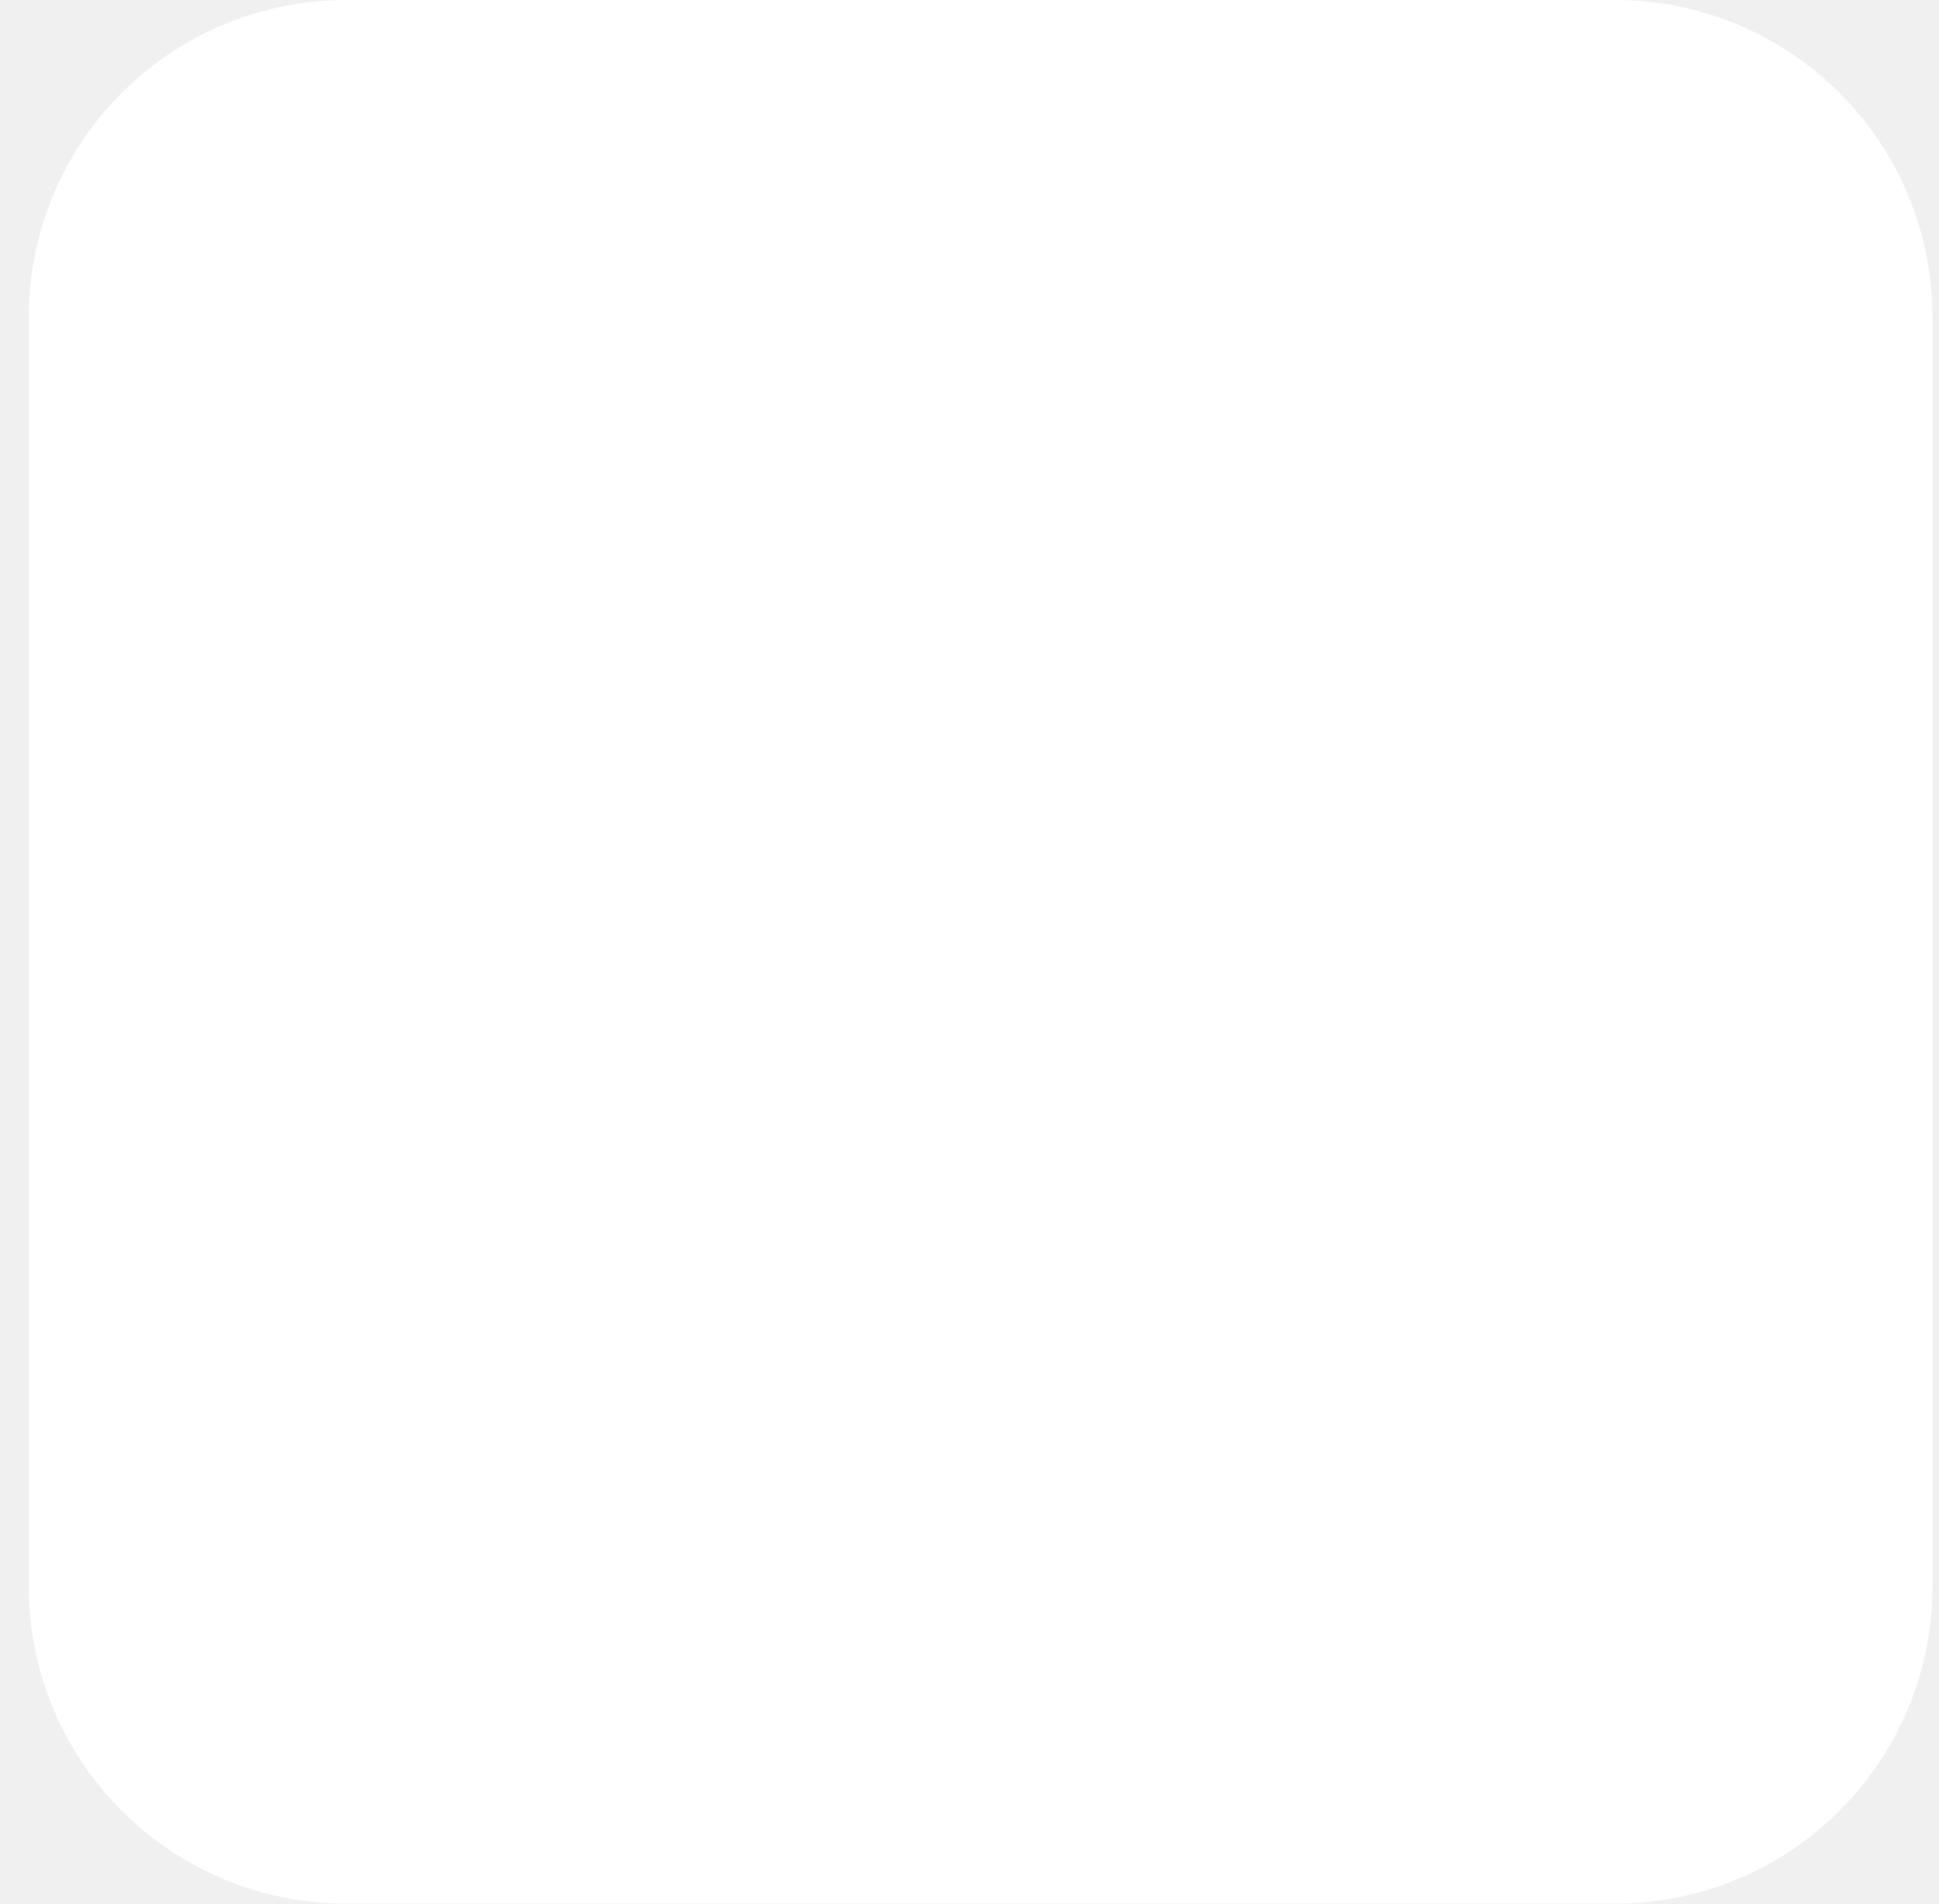
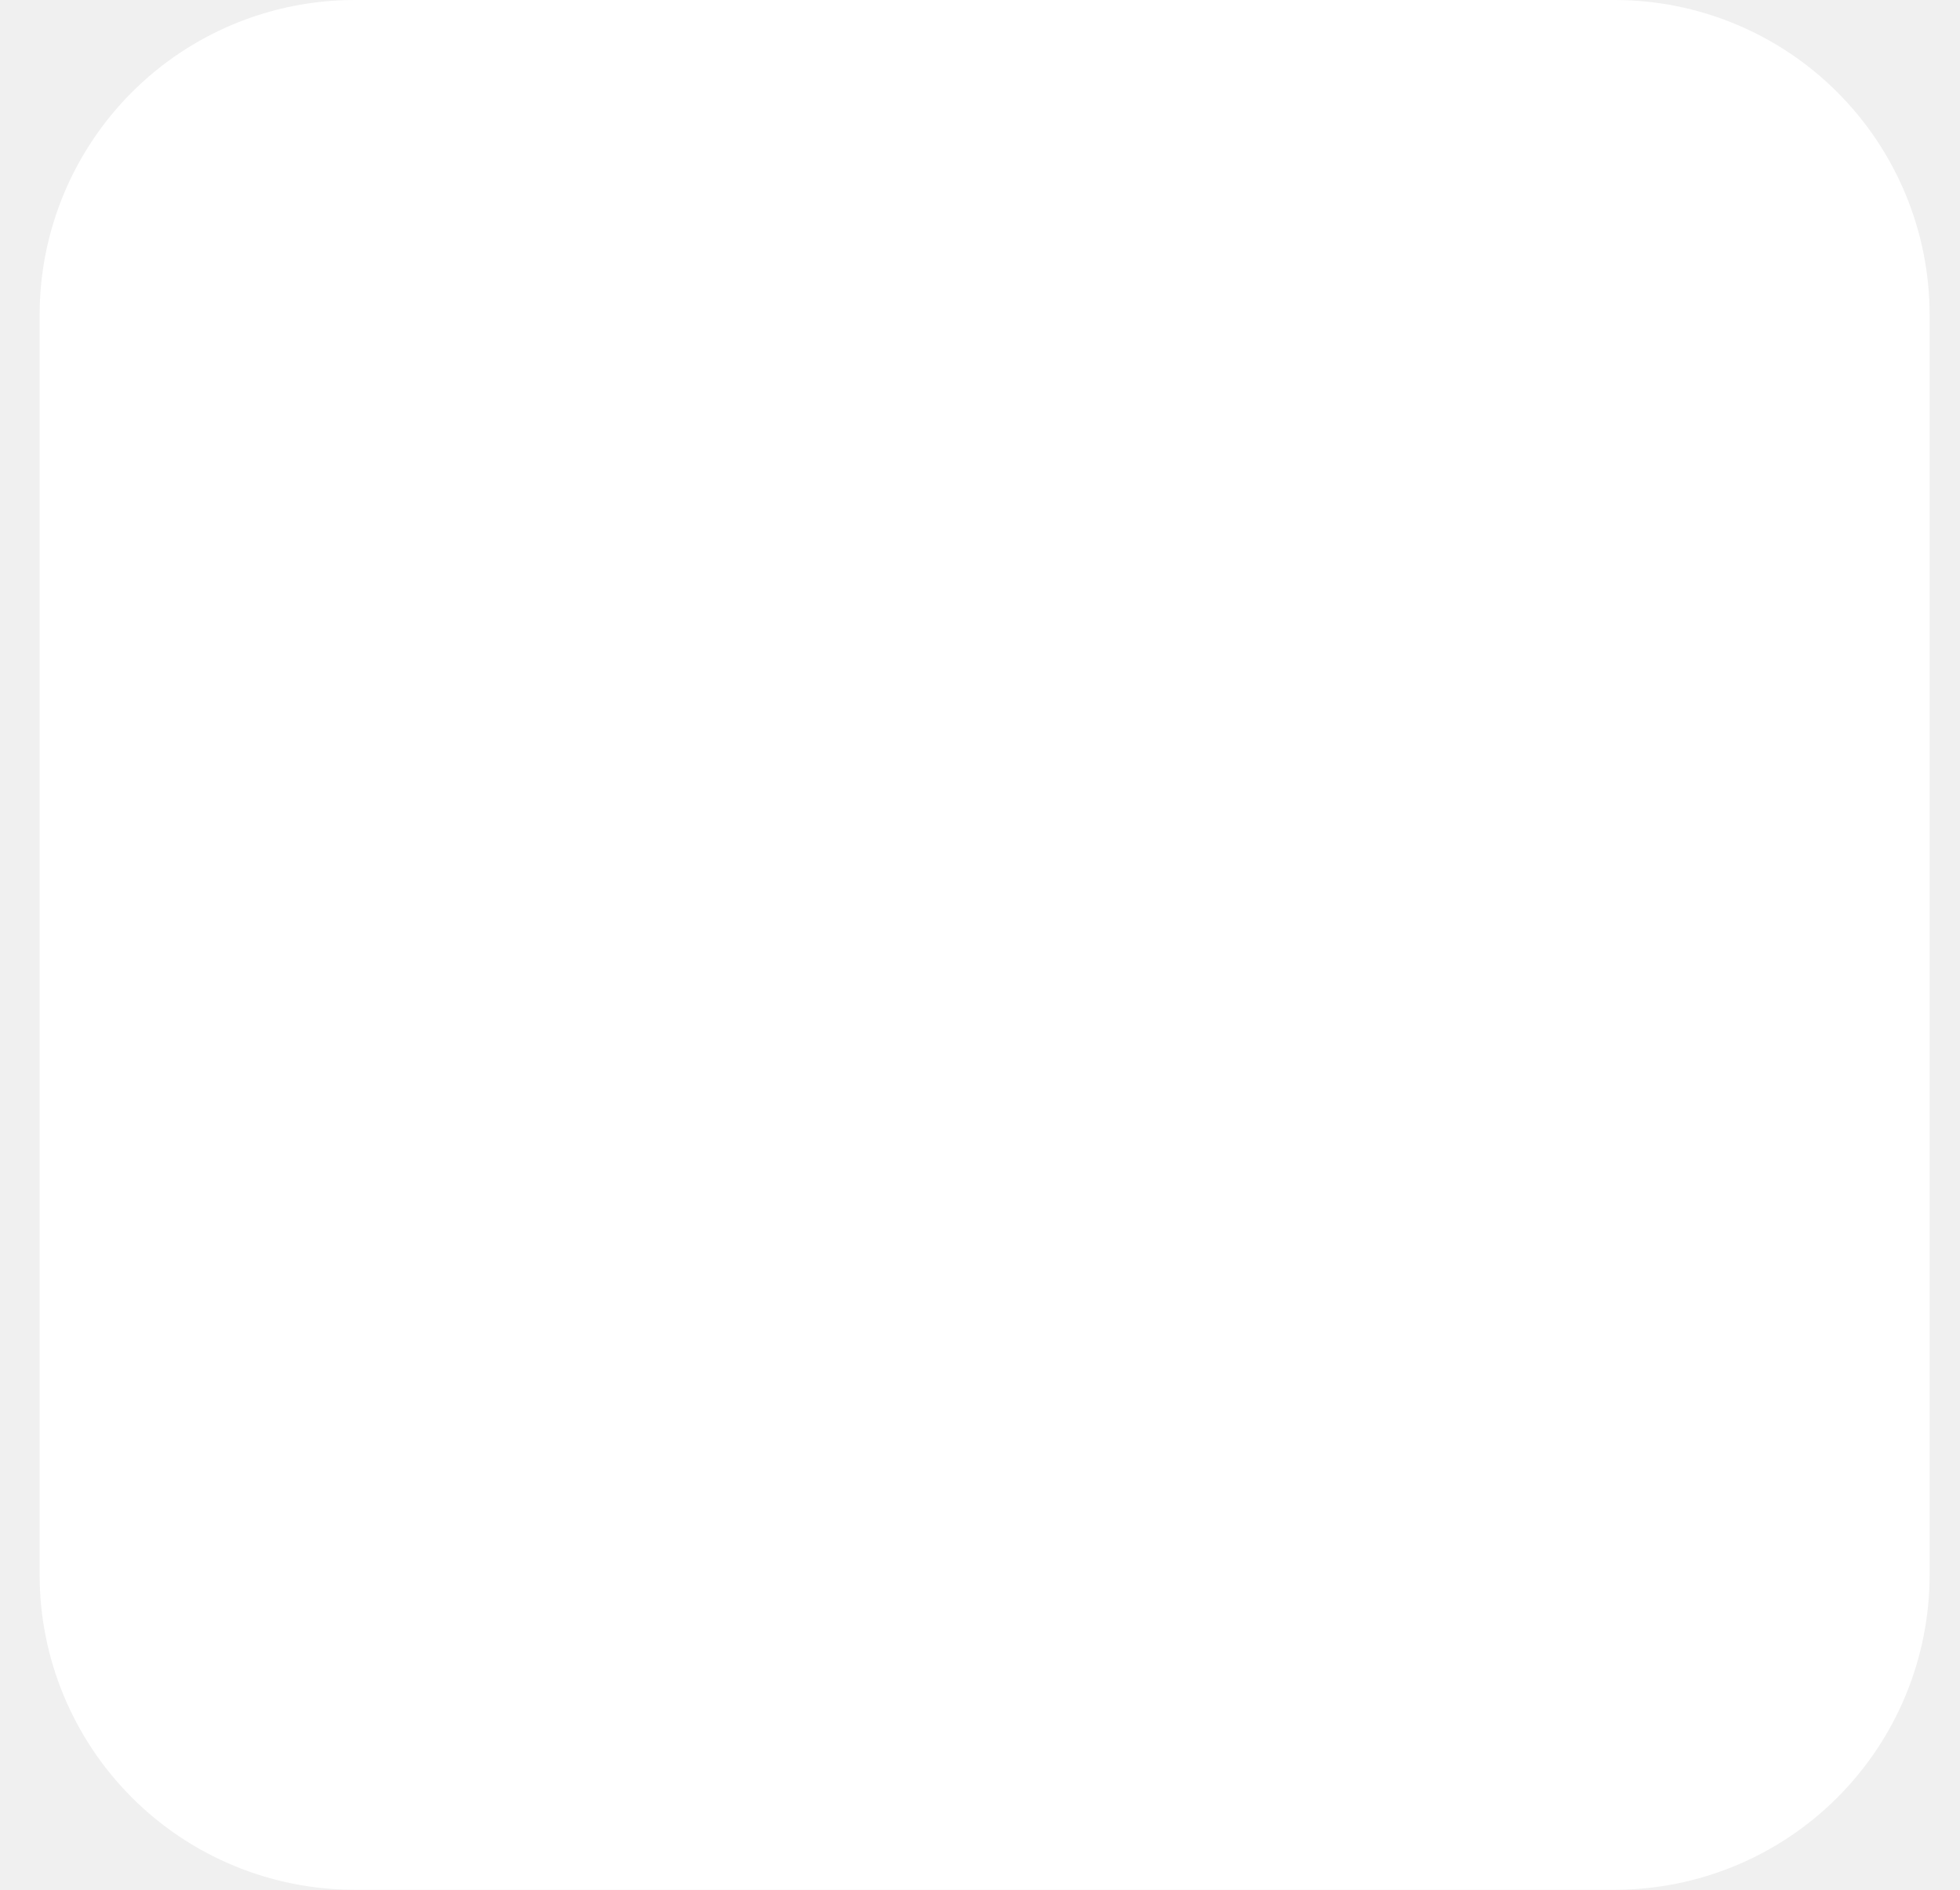
- <svg xmlns="http://www.w3.org/2000/svg" width="55" height="54" viewBox="0 0 55 54" fill="none">
-   <path d="M9.816 0H45.816C48.203 0 50.492 0.948 52.18 2.636C53.868 4.324 54.816 6.613 54.816 9V45C54.816 47.387 53.868 49.676 52.18 51.364C50.492 53.052 48.203 54 45.816 54H9.816C7.429 54 5.14 53.052 3.452 51.364C1.764 49.676 0.816 47.387 0.816 45V9C0.816 6.613 1.764 4.324 3.452 2.636C5.14 0.948 7.429 0 9.816 0V0Z" fill="white" />
+ <svg xmlns="http://www.w3.org/2000/svg" width="56" height="54" viewBox="0 0 56 54" fill="none">
+   <g clip-path="url(#clip0_26_2)">
+     <path d="M10.132 0H46.132C48.519 0 50.809 0.948 52.496 2.636C54.184 4.324 55.132 6.613 55.132 9V45C55.132 47.387 54.184 49.676 52.496 51.364C50.809 53.052 48.519 54 46.132 54H10.132C7.745 54 5.456 53.052 3.768 51.364C2.081 49.676 1.132 47.387 1.132 45V9C1.132 6.613 2.081 4.324 3.768 2.636C5.456 0.948 7.745 0 10.132 0Z" fill="white" />
+   </g>
+   <defs>
+     <clipPath id="clip0_26_2">
+       <rect width="55" height="54" fill="white" transform="translate(0.316162)" />
+     </clipPath>
+   </defs>
</svg>
